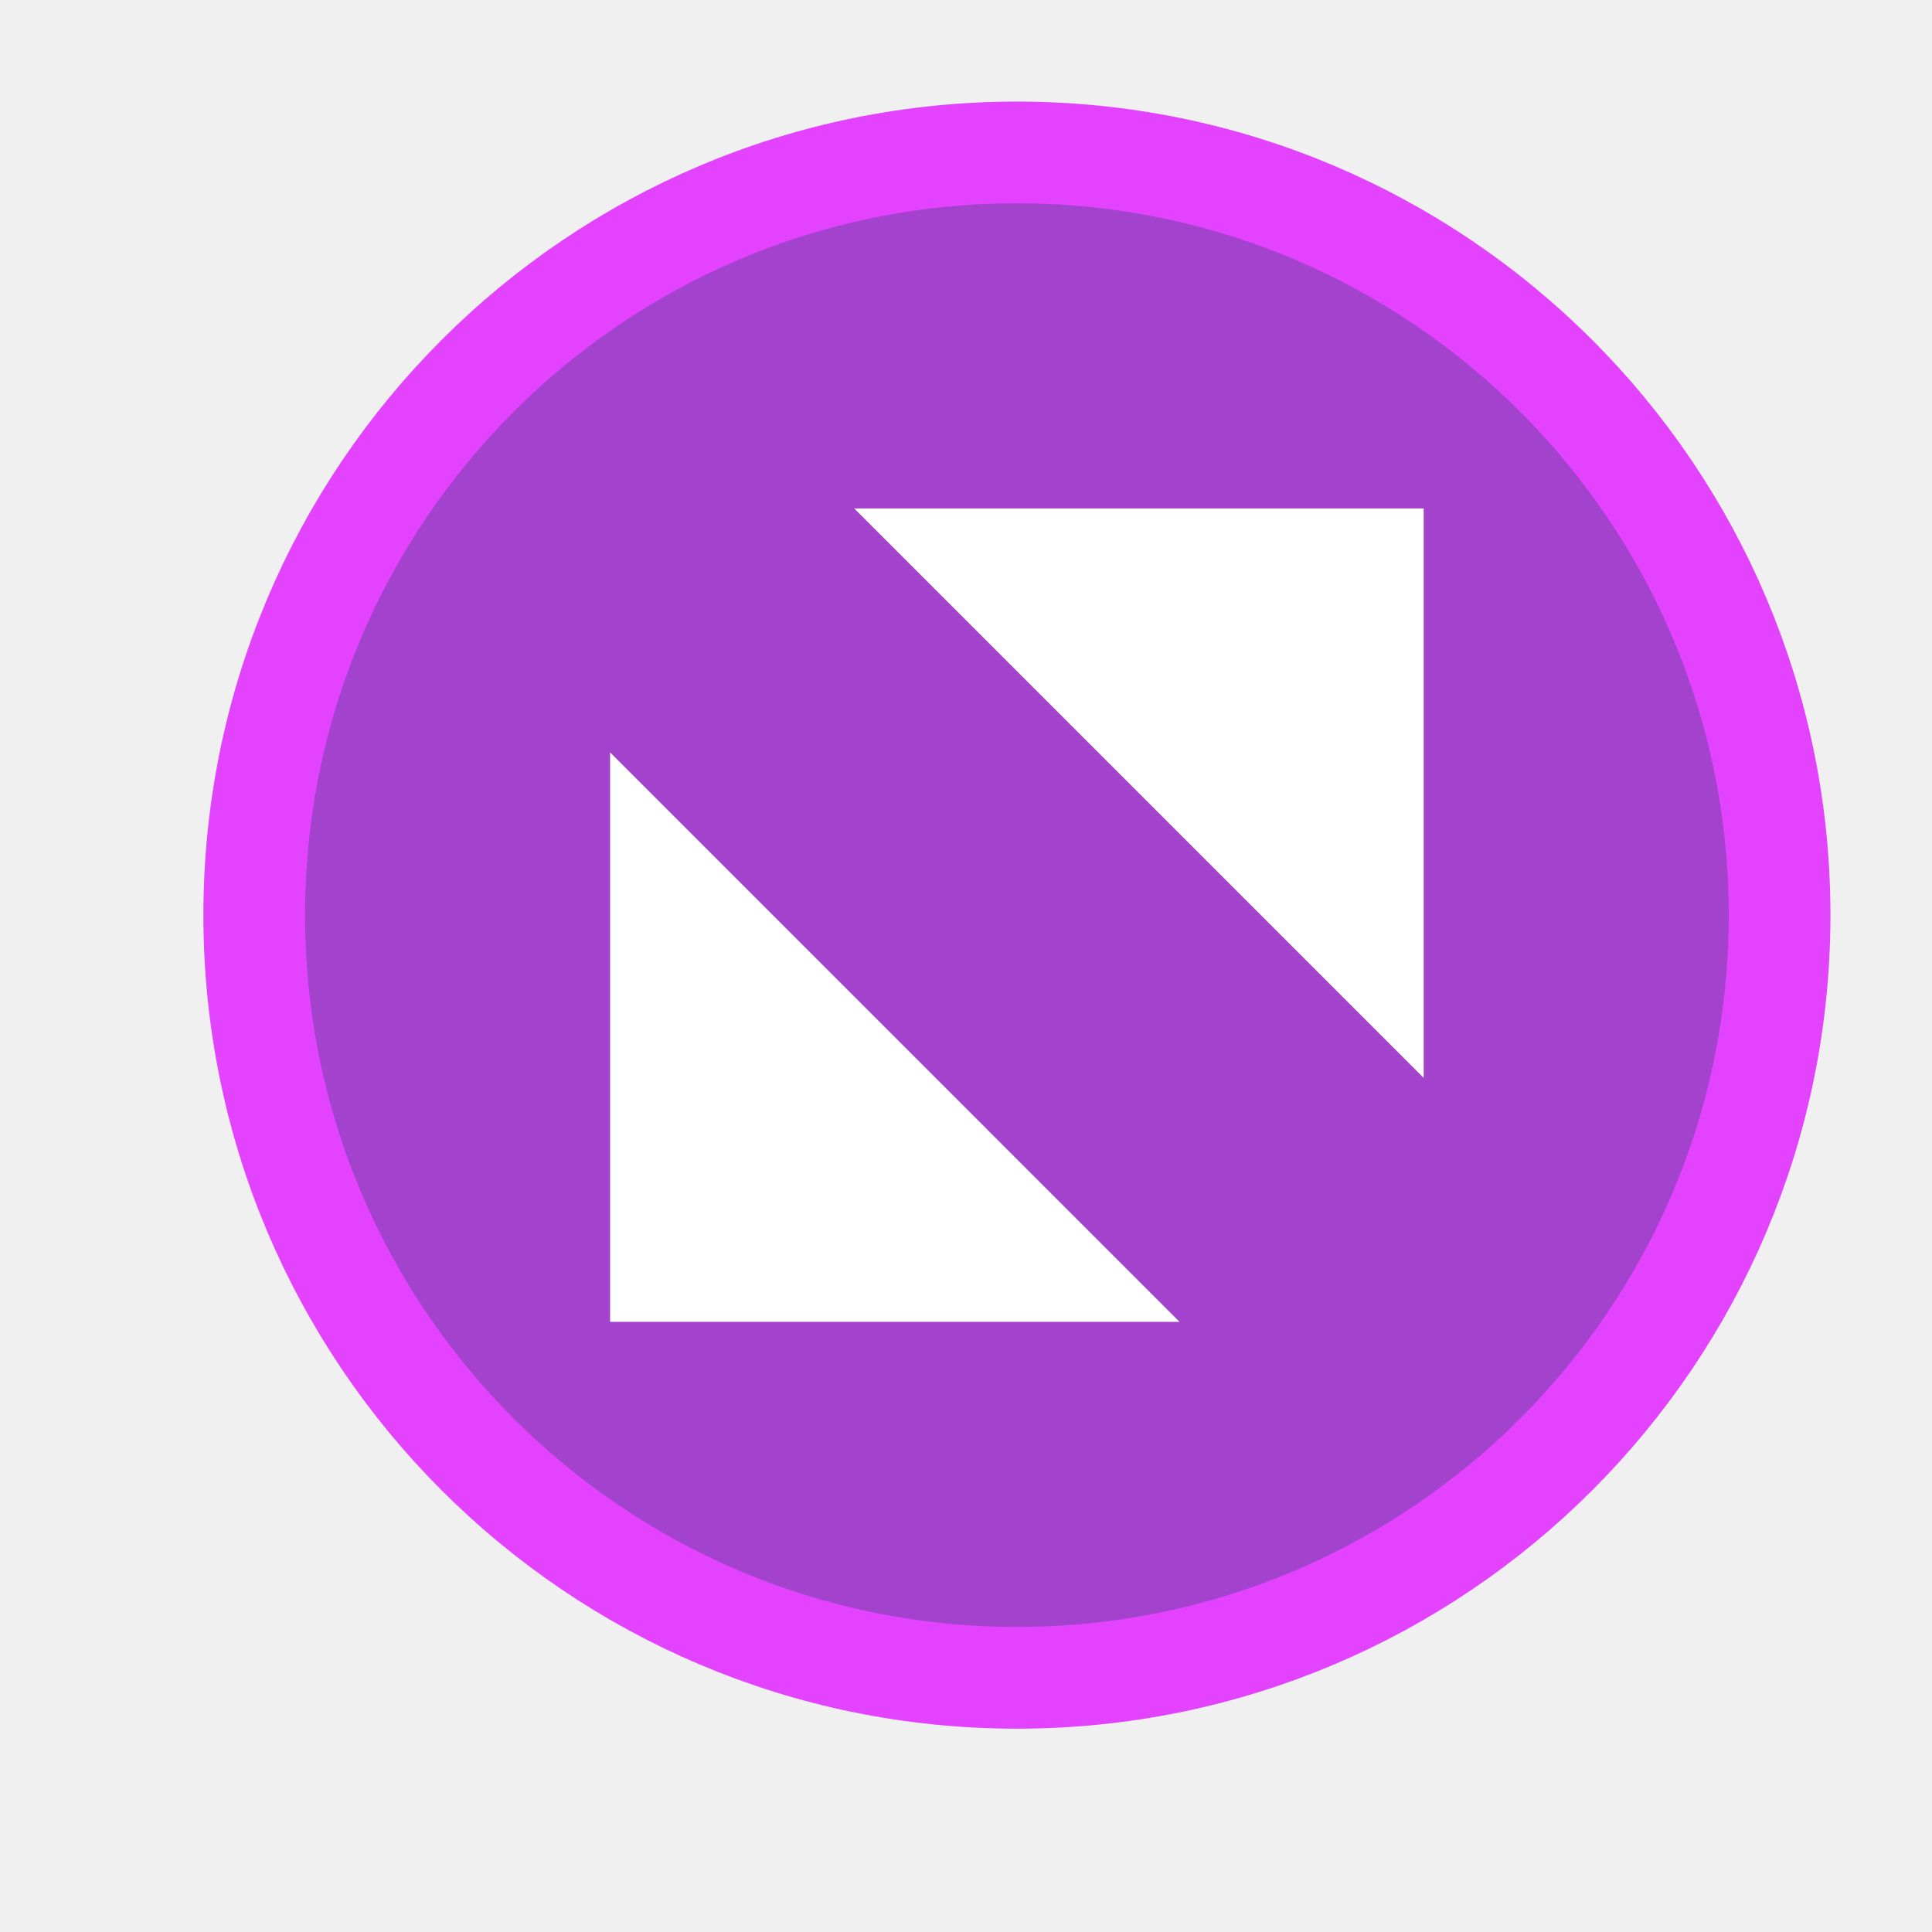
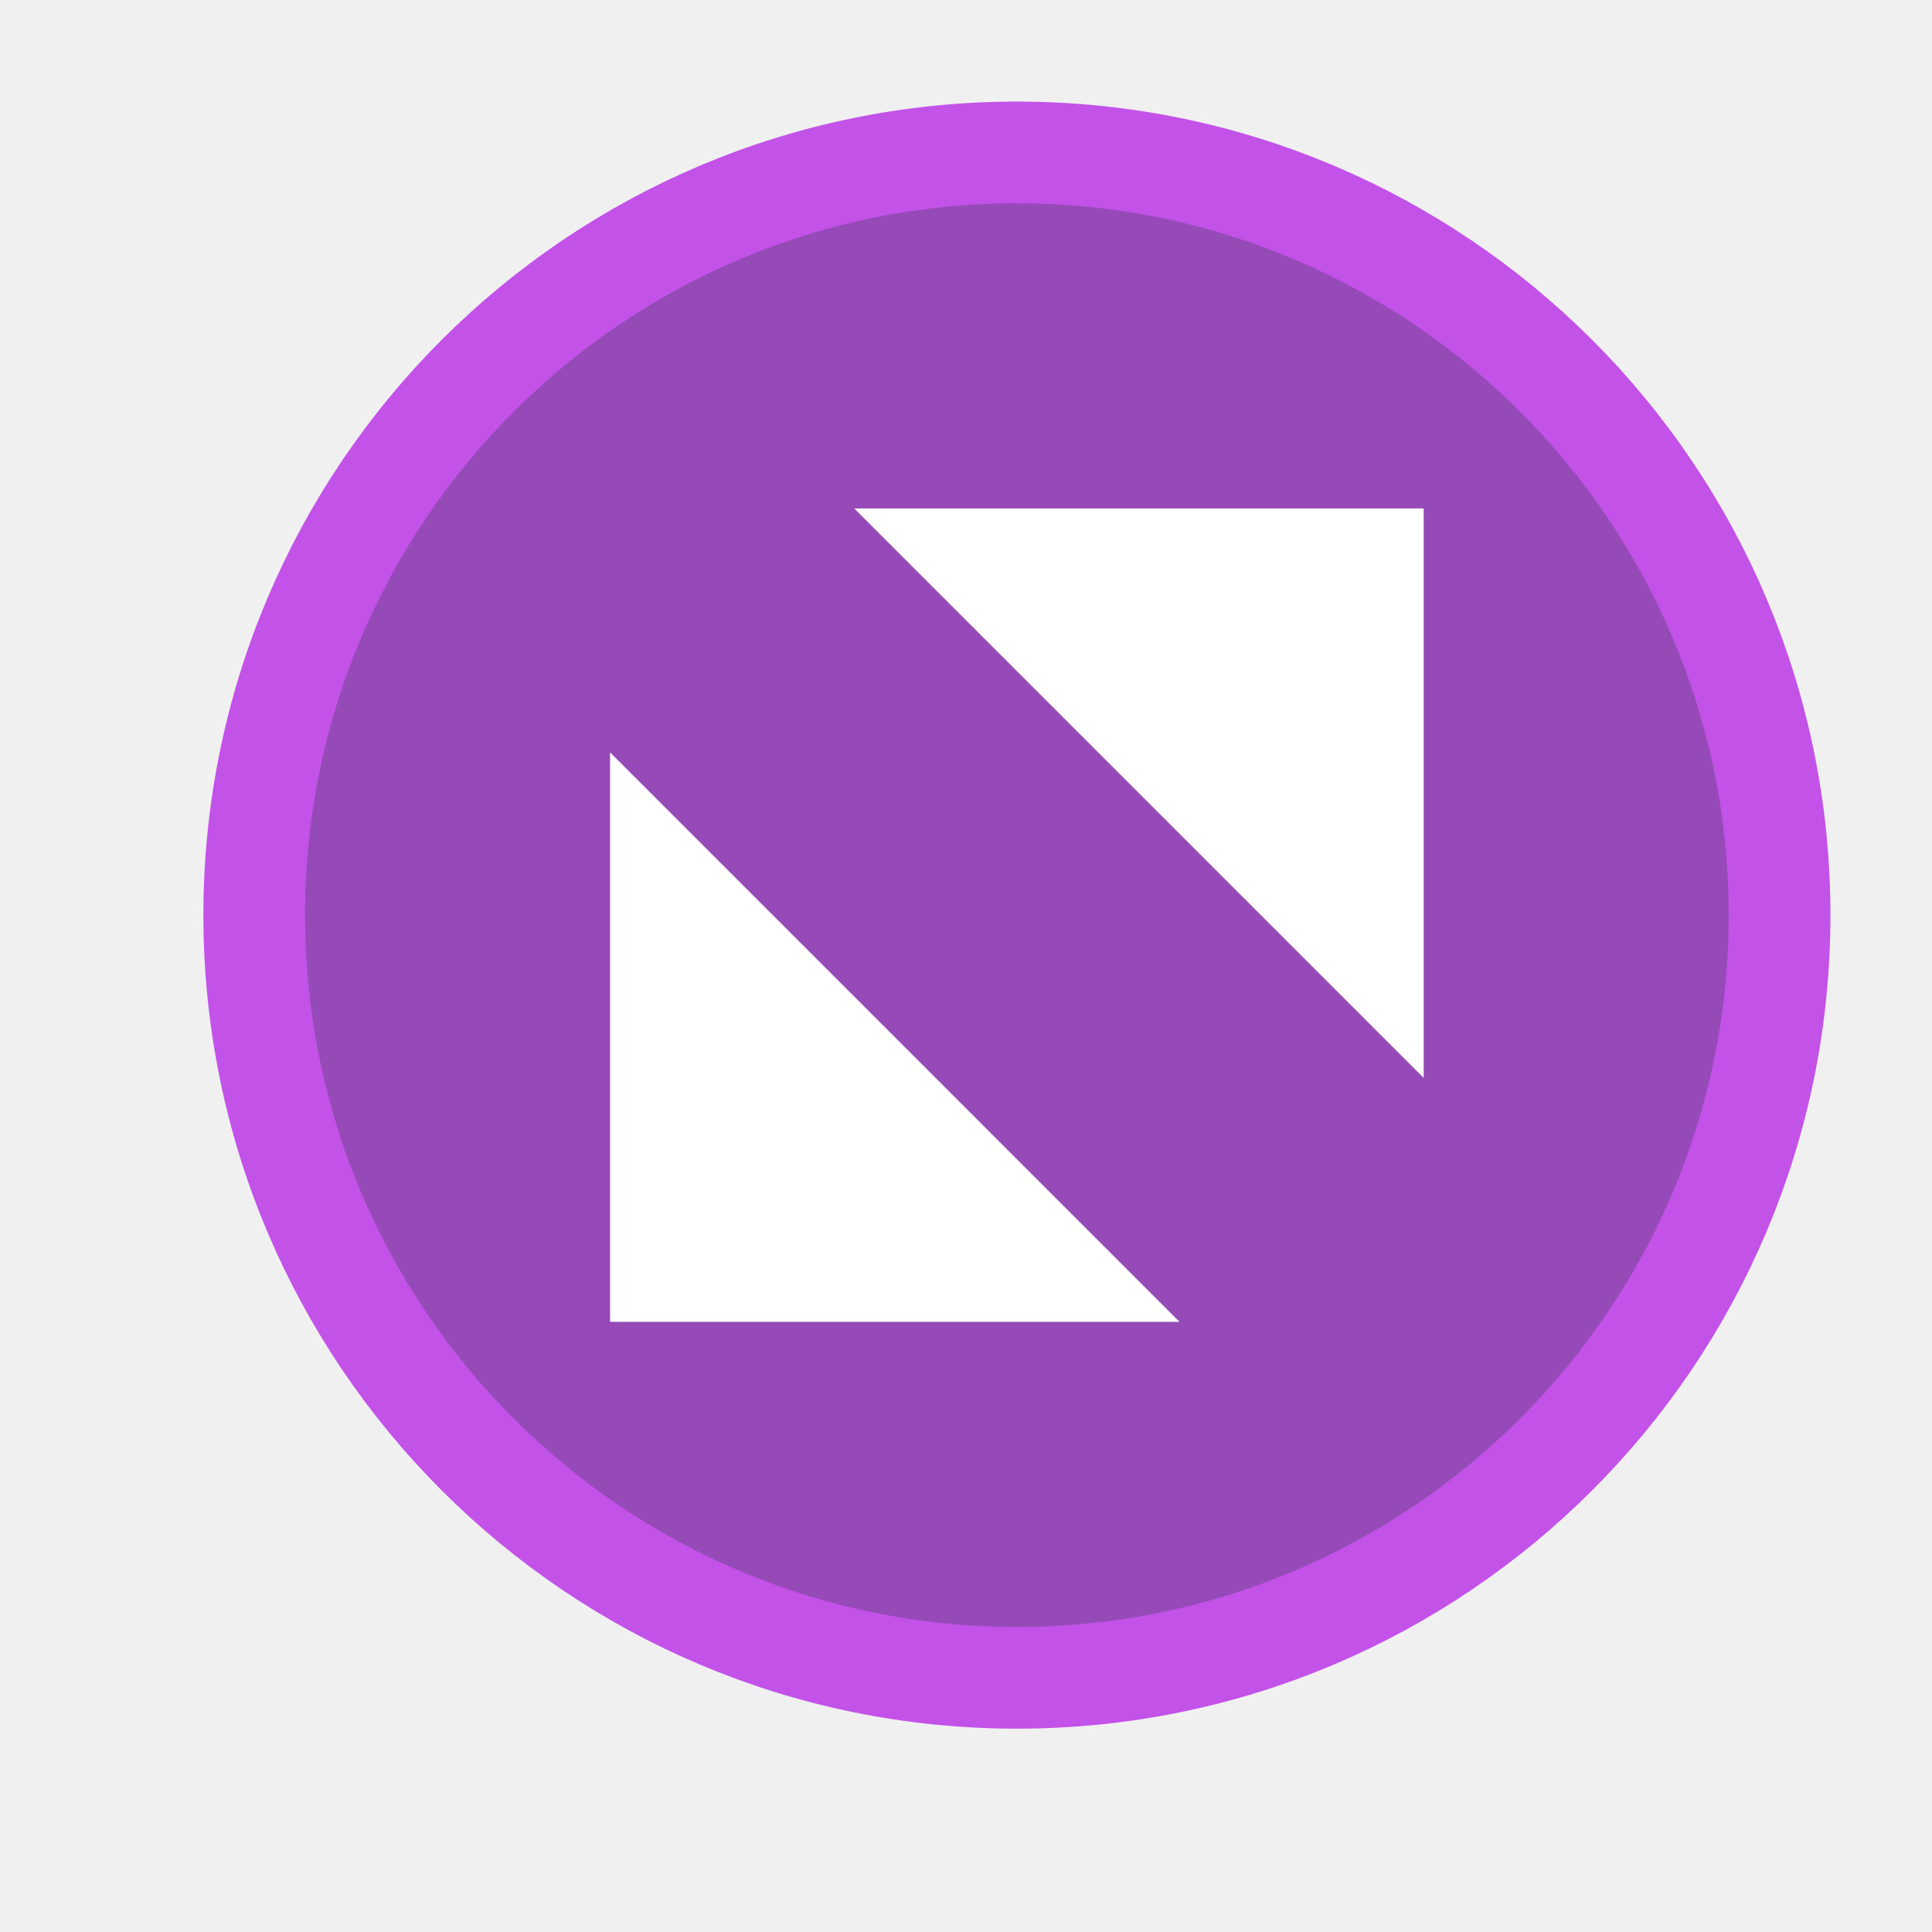
- <svg xmlns="http://www.w3.org/2000/svg" width="19" height="19" viewBox="0 0 5.027 5.027" version="1.1" id="svg8">
+ <svg xmlns="http://www.w3.org/2000/svg" id="svg8" version="1.1" viewBox="0 0 5.027 5.027" height="19" width="19">
  <defs id="defs2" />
-   <g id="layer1" transform="matrix(0.8021109,0,0,0.8021264,0.5235831,-233.728)">
-     <circle style="opacity:1;fill:#a342cc;fill-opacity:1;stroke:#e342ff;stroke-width:0.33;stroke-linecap:round;stroke-linejoin:miter;stroke-miterlimit:4;stroke-dasharray:none;stroke-opacity:1;paint-order:markers fill stroke" id="path815" cx="2.646" cy="294.354" r="2.474" />
-     <g transform="matrix(0.8,0,0,0.8,0.1935206,59.8349)" id="g843">
-       <path id="rect1044" d="M 2.406,291.5 H 4.715 v 2.309 z" style="opacity:1;fill:#ffffff;fill-opacity:1;stroke:none;stroke-width:0.362;stroke-linecap:round;stroke-linejoin:miter;stroke-miterlimit:4;stroke-dasharray:none;stroke-opacity:1;paint-order:markers fill stroke" />
-       <path id="rect1044-7" d="M 3.725,294.798 H 1.416 v -2.309 z" style="opacity:1;fill:#ffffff;fill-opacity:1;stroke:none;stroke-width:0.362;stroke-linecap:round;stroke-linejoin:miter;stroke-miterlimit:4;stroke-dasharray:none;stroke-opacity:1;paint-order:markers fill stroke" />
+   <g transform="matrix(0.8021109,0,0,0.8021264,0.5235831,-233.728)" id="layer1">
+     <circle r="2.474" cy="294.354" cx="2.646" id="path815" style="opacity:1;fill:#954ab7;fill-opacity:1;stroke:#c352e8;stroke-width:0.33;stroke-linecap:round;stroke-linejoin:miter;stroke-miterlimit:4;stroke-dasharray:none;stroke-opacity:1;paint-order:markers fill stroke" />
+     <g id="g843" transform="matrix(0.8,0,0,0.8,0.1935206,59.8349)">
+       <path style="opacity:1;fill:#ffffff;fill-opacity:1;stroke:none;stroke-width:0.362;stroke-linecap:round;stroke-linejoin:miter;stroke-miterlimit:4;stroke-dasharray:none;stroke-opacity:1;paint-order:markers fill stroke" d="M 2.406,291.5 H 4.715 v 2.309 z" id="rect1044" />
+       <path style="opacity:1;fill:#ffffff;fill-opacity:1;stroke:none;stroke-width:0.362;stroke-linecap:round;stroke-linejoin:miter;stroke-miterlimit:4;stroke-dasharray:none;stroke-opacity:1;paint-order:markers fill stroke" d="M 3.725,294.798 H 1.416 v -2.309 z" id="rect1044-7" />
    </g>
  </g>
</svg>
